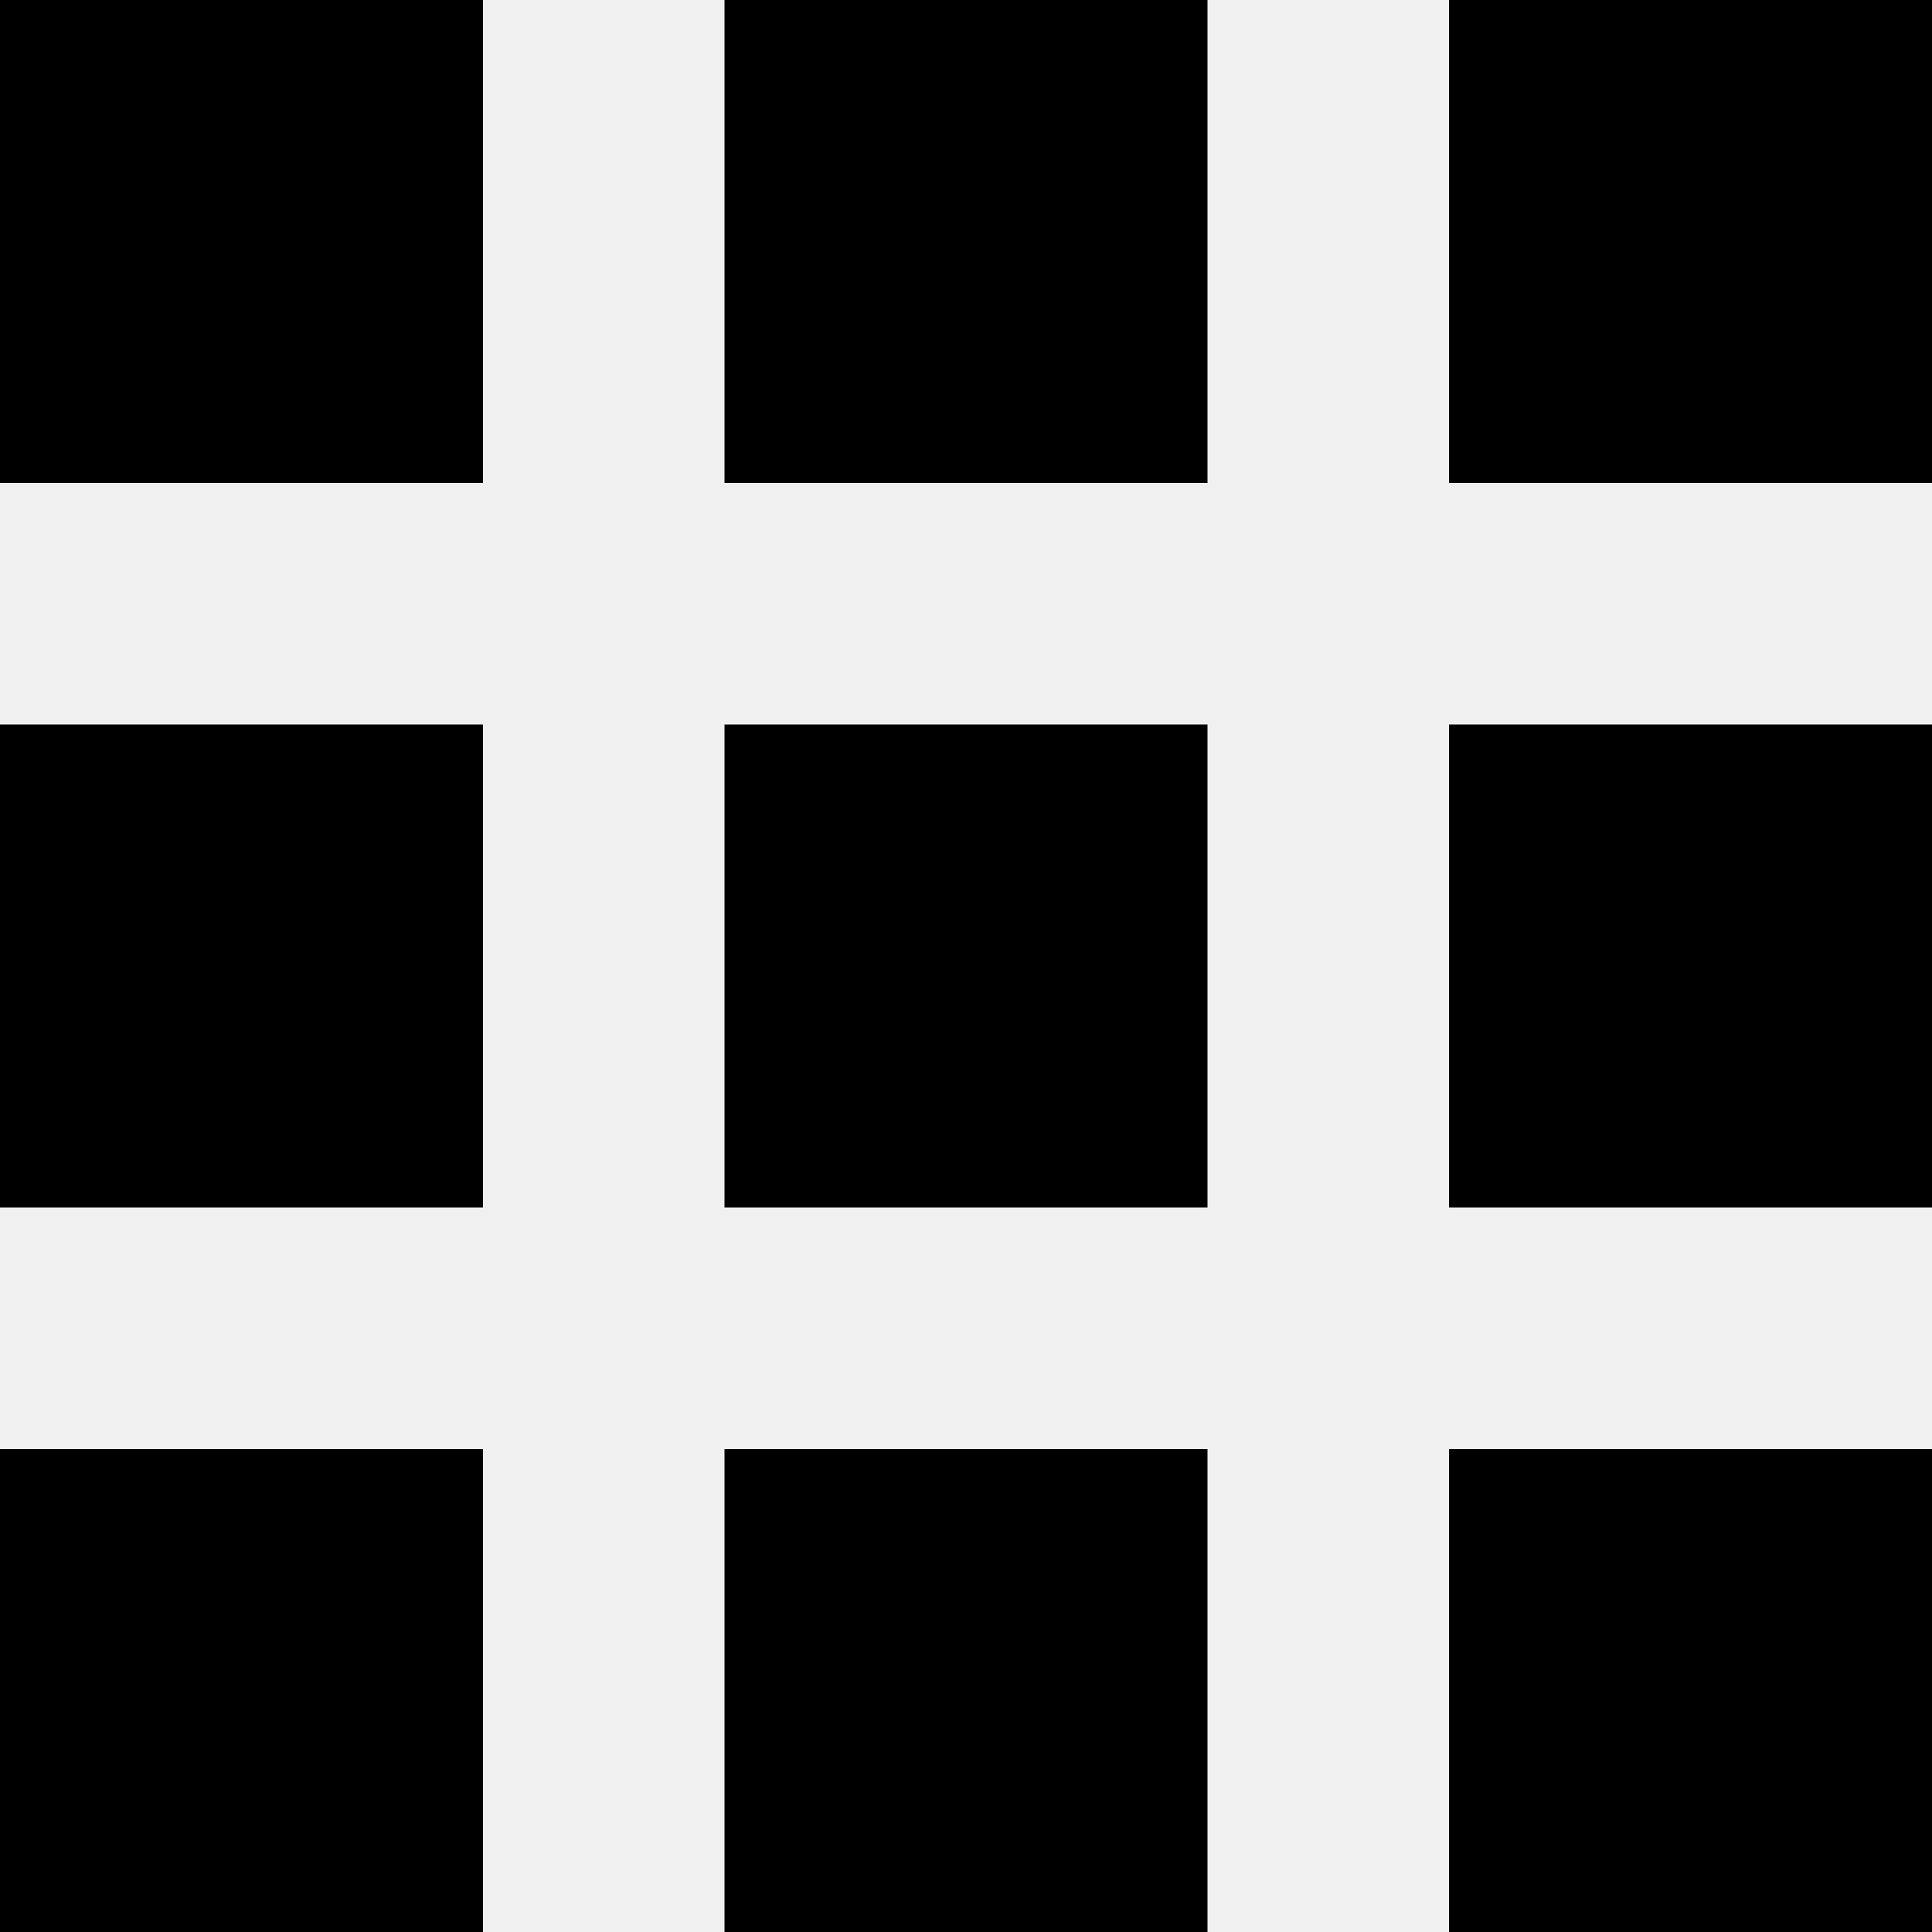
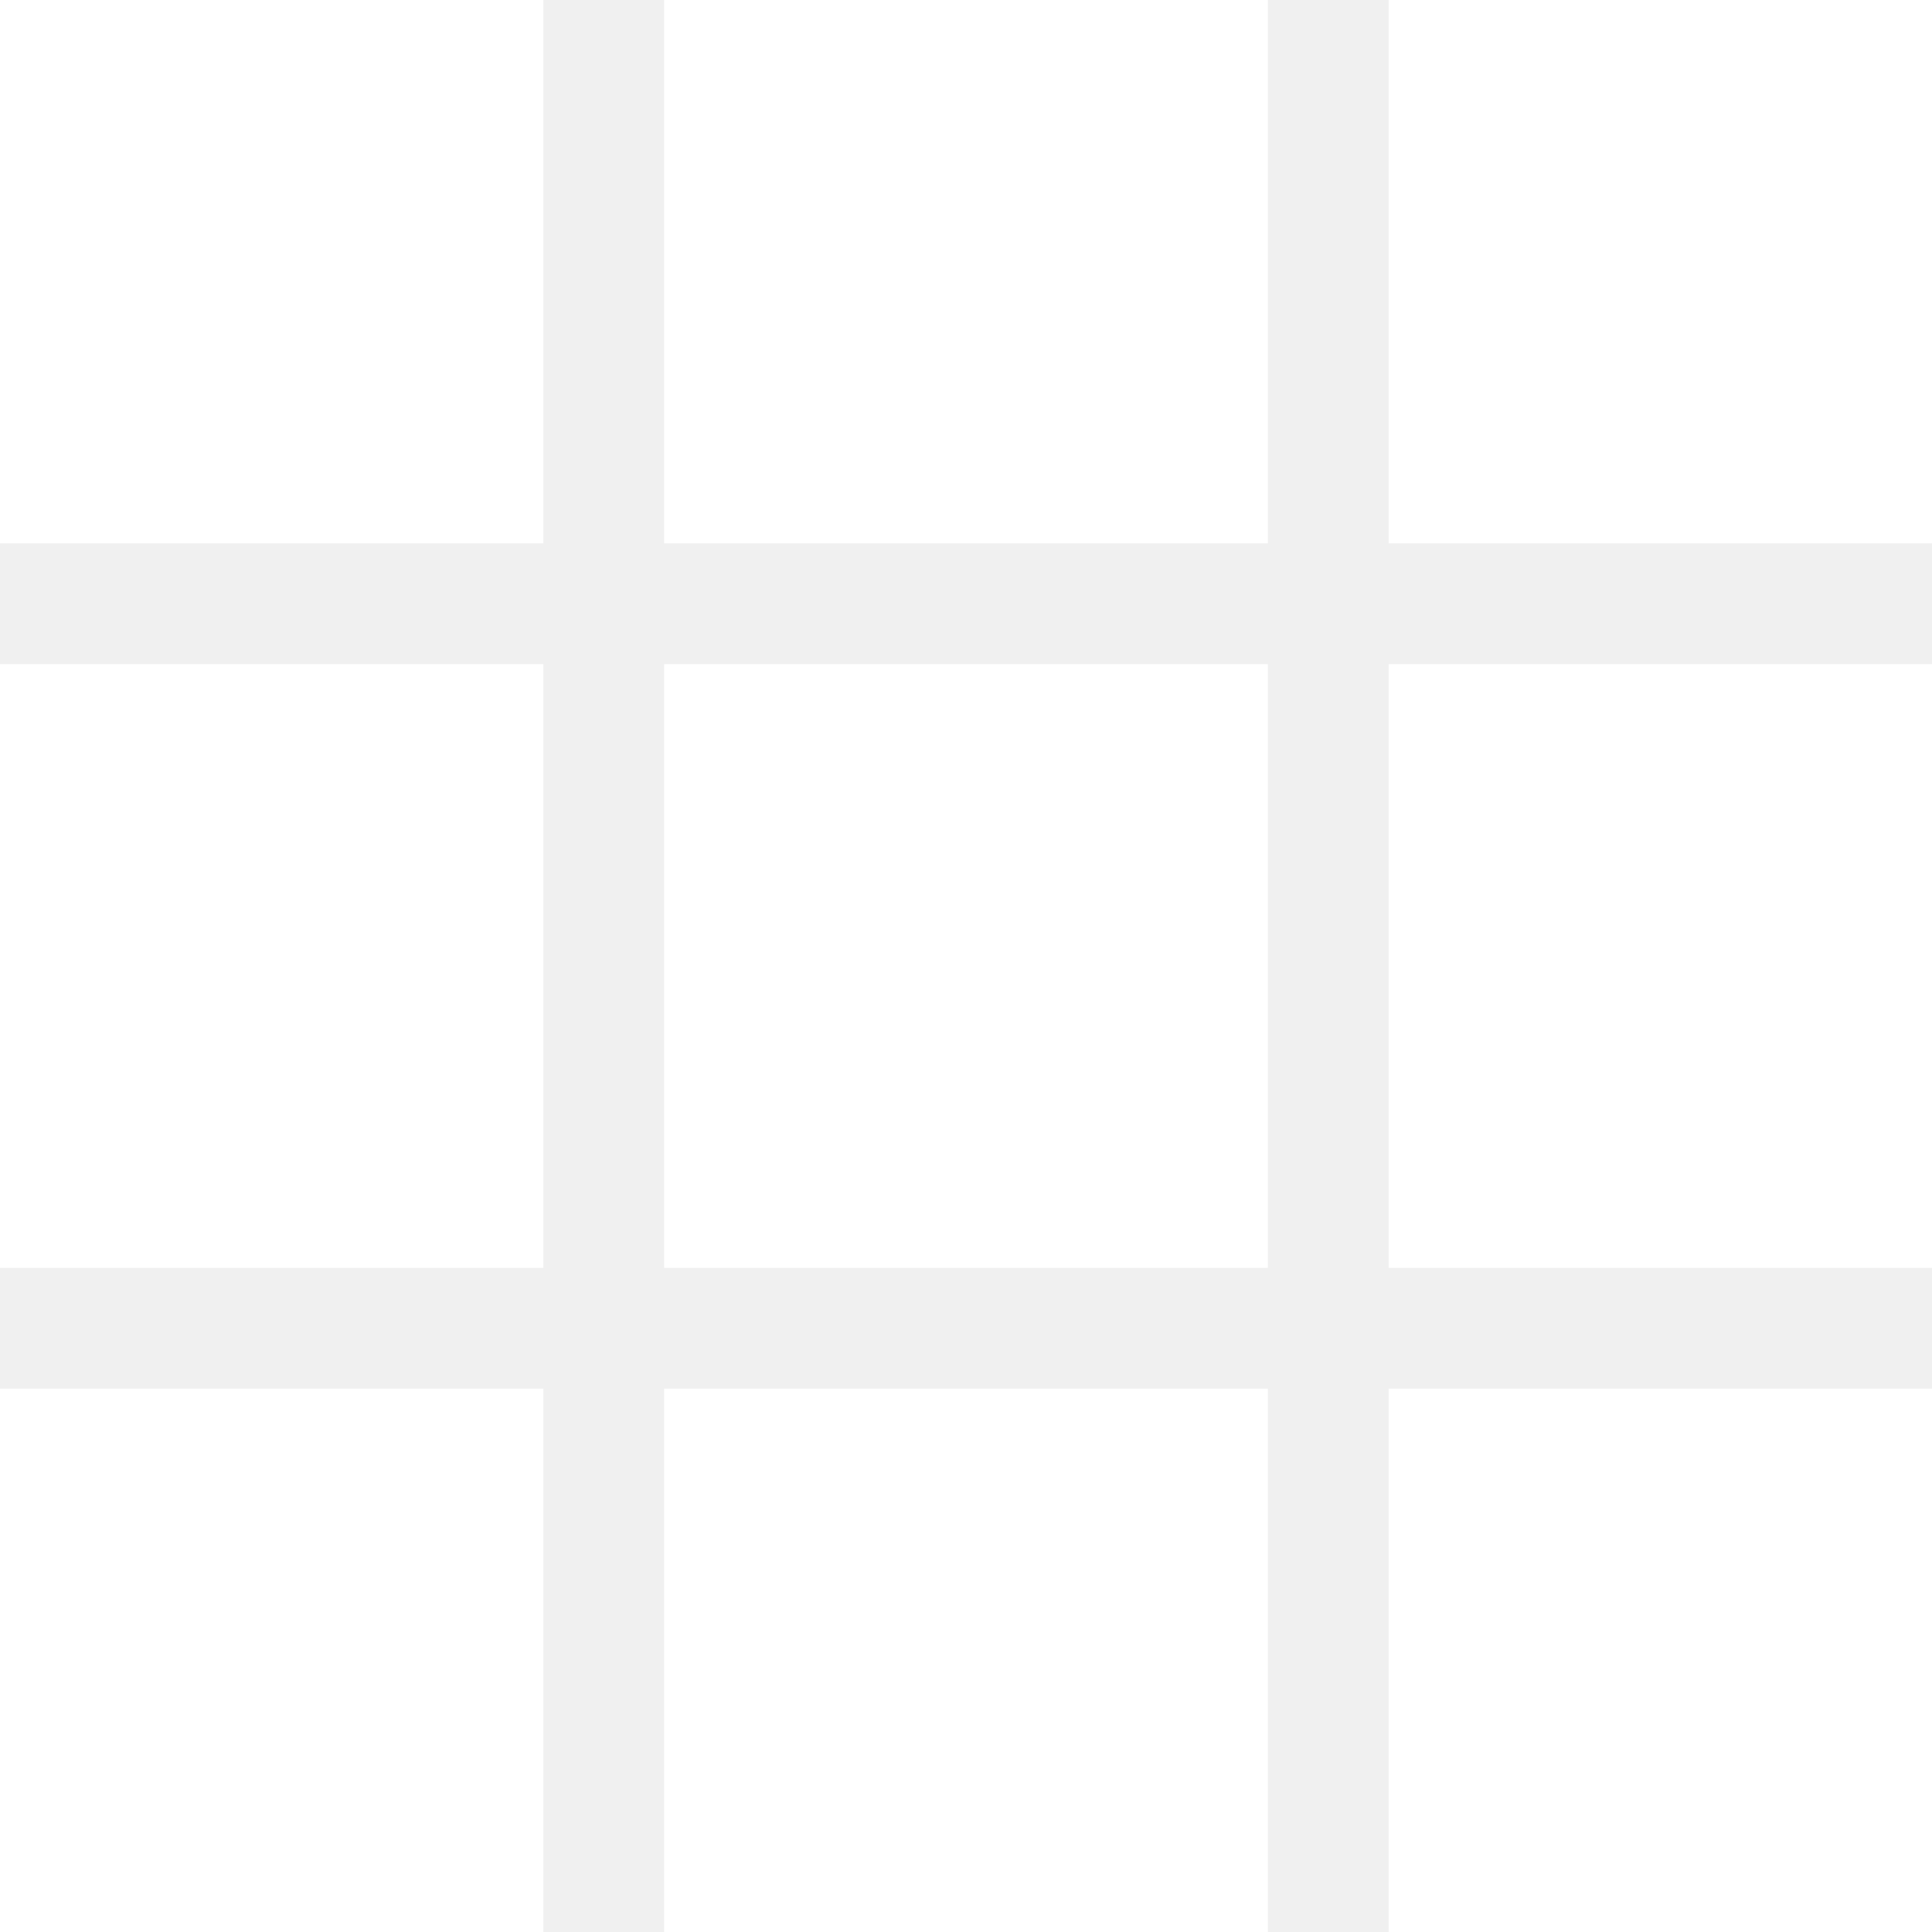
- <svg xmlns="http://www.w3.org/2000/svg" fill="#000000" width="800px" height="800px" viewBox="0 0 16 16">
-   <path d="M0 0h4v4H0V0zm0 6h4v4H0V6zm0 6h4v4H0v-4zM6 0h4v4H6V0zm0 6h4v4H6V6zm0 6h4v4H6v-4zm6-12h4v4h-4V0zm0 6h4v4h-4V6zm0 6h4v4h-4v-4z" fill-rule="evenodd" />
+ <svg xmlns="http://www.w3.org/2000/svg" fill="#fff" width="800px" height="800px" viewBox="0 0 16 16" stroke="#fff">
+   <g id="SVGRepo_bgCarrier" stroke-width="0" />
+   <g id="SVGRepo_tracerCarrier" stroke-linecap="round" stroke-linejoin="round" />
+   <g id="SVGRepo_iconCarrier">
+     <path d="M0 0h4v4H0V0zm0 6h4v4H0V6zm0 6h4v4H0v-4zM6 0h4v4H6V0zm0 6h4v4H6V6zm0 6h4v4H6v-4zm6-12h4v4h-4V0zm0 6h4v4h-4V6zm0 6h4v4h-4v-4z" fill-rule="evenodd" />
+   </g>
</svg>
